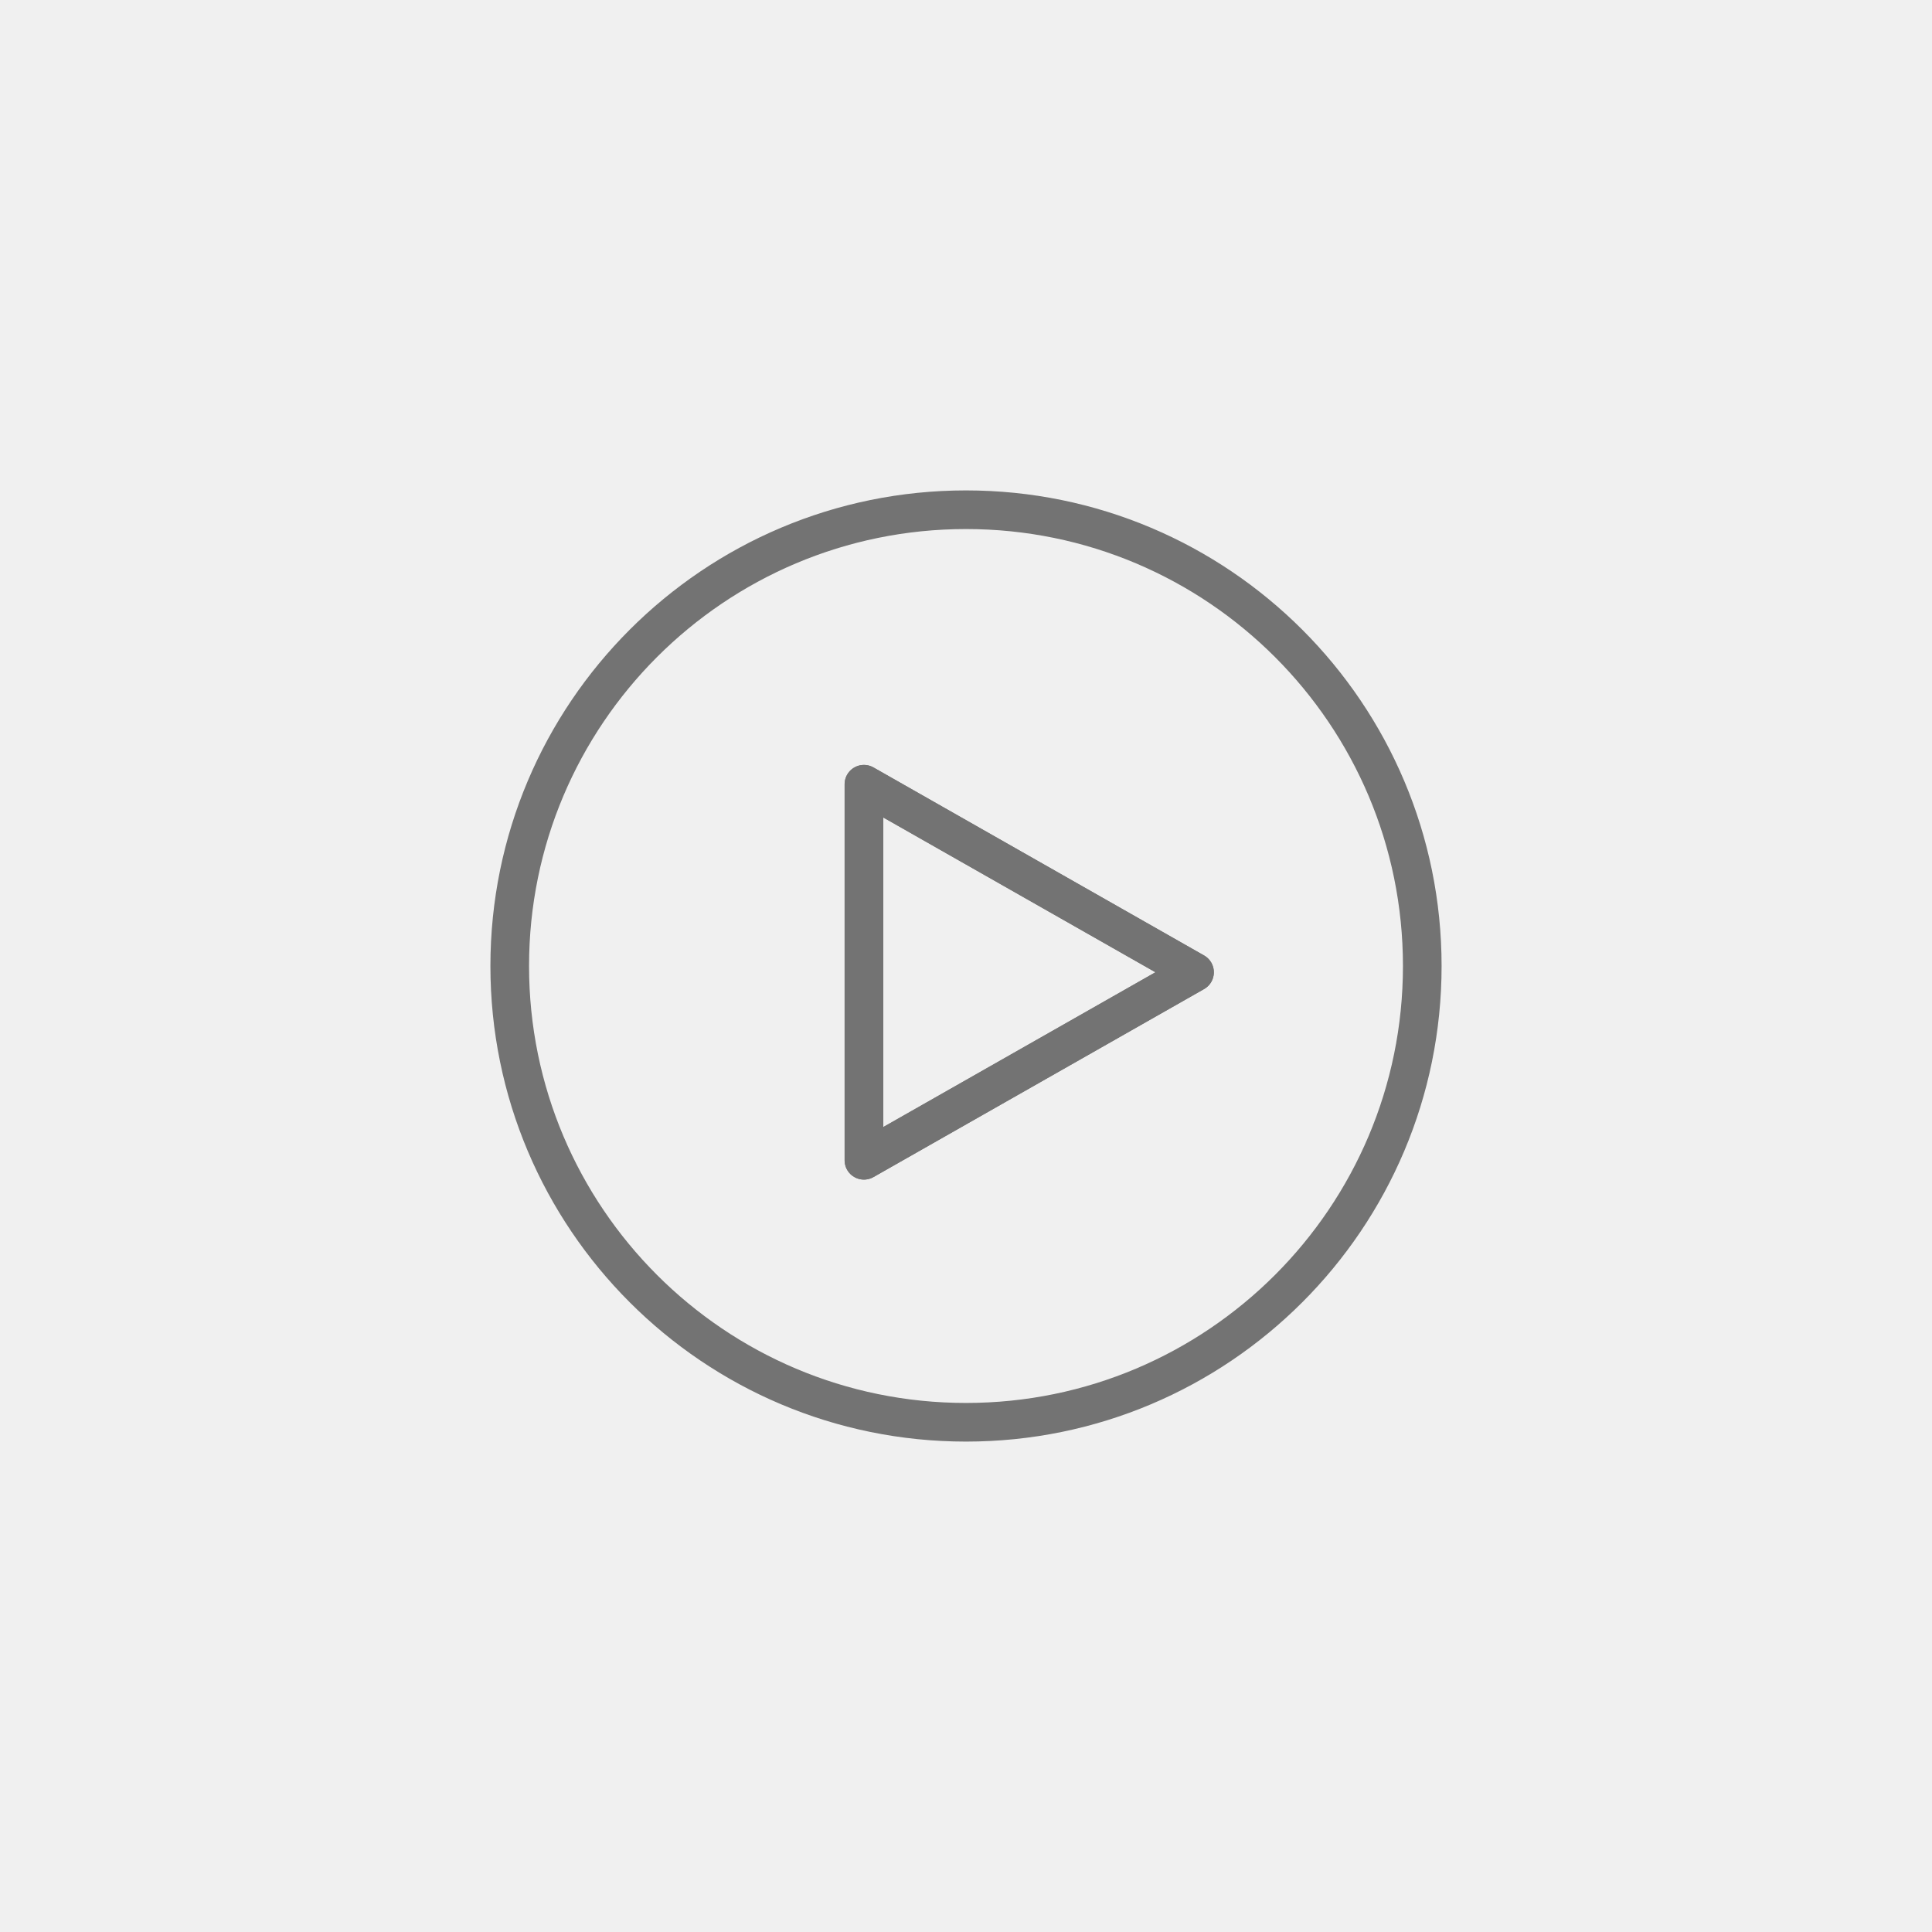
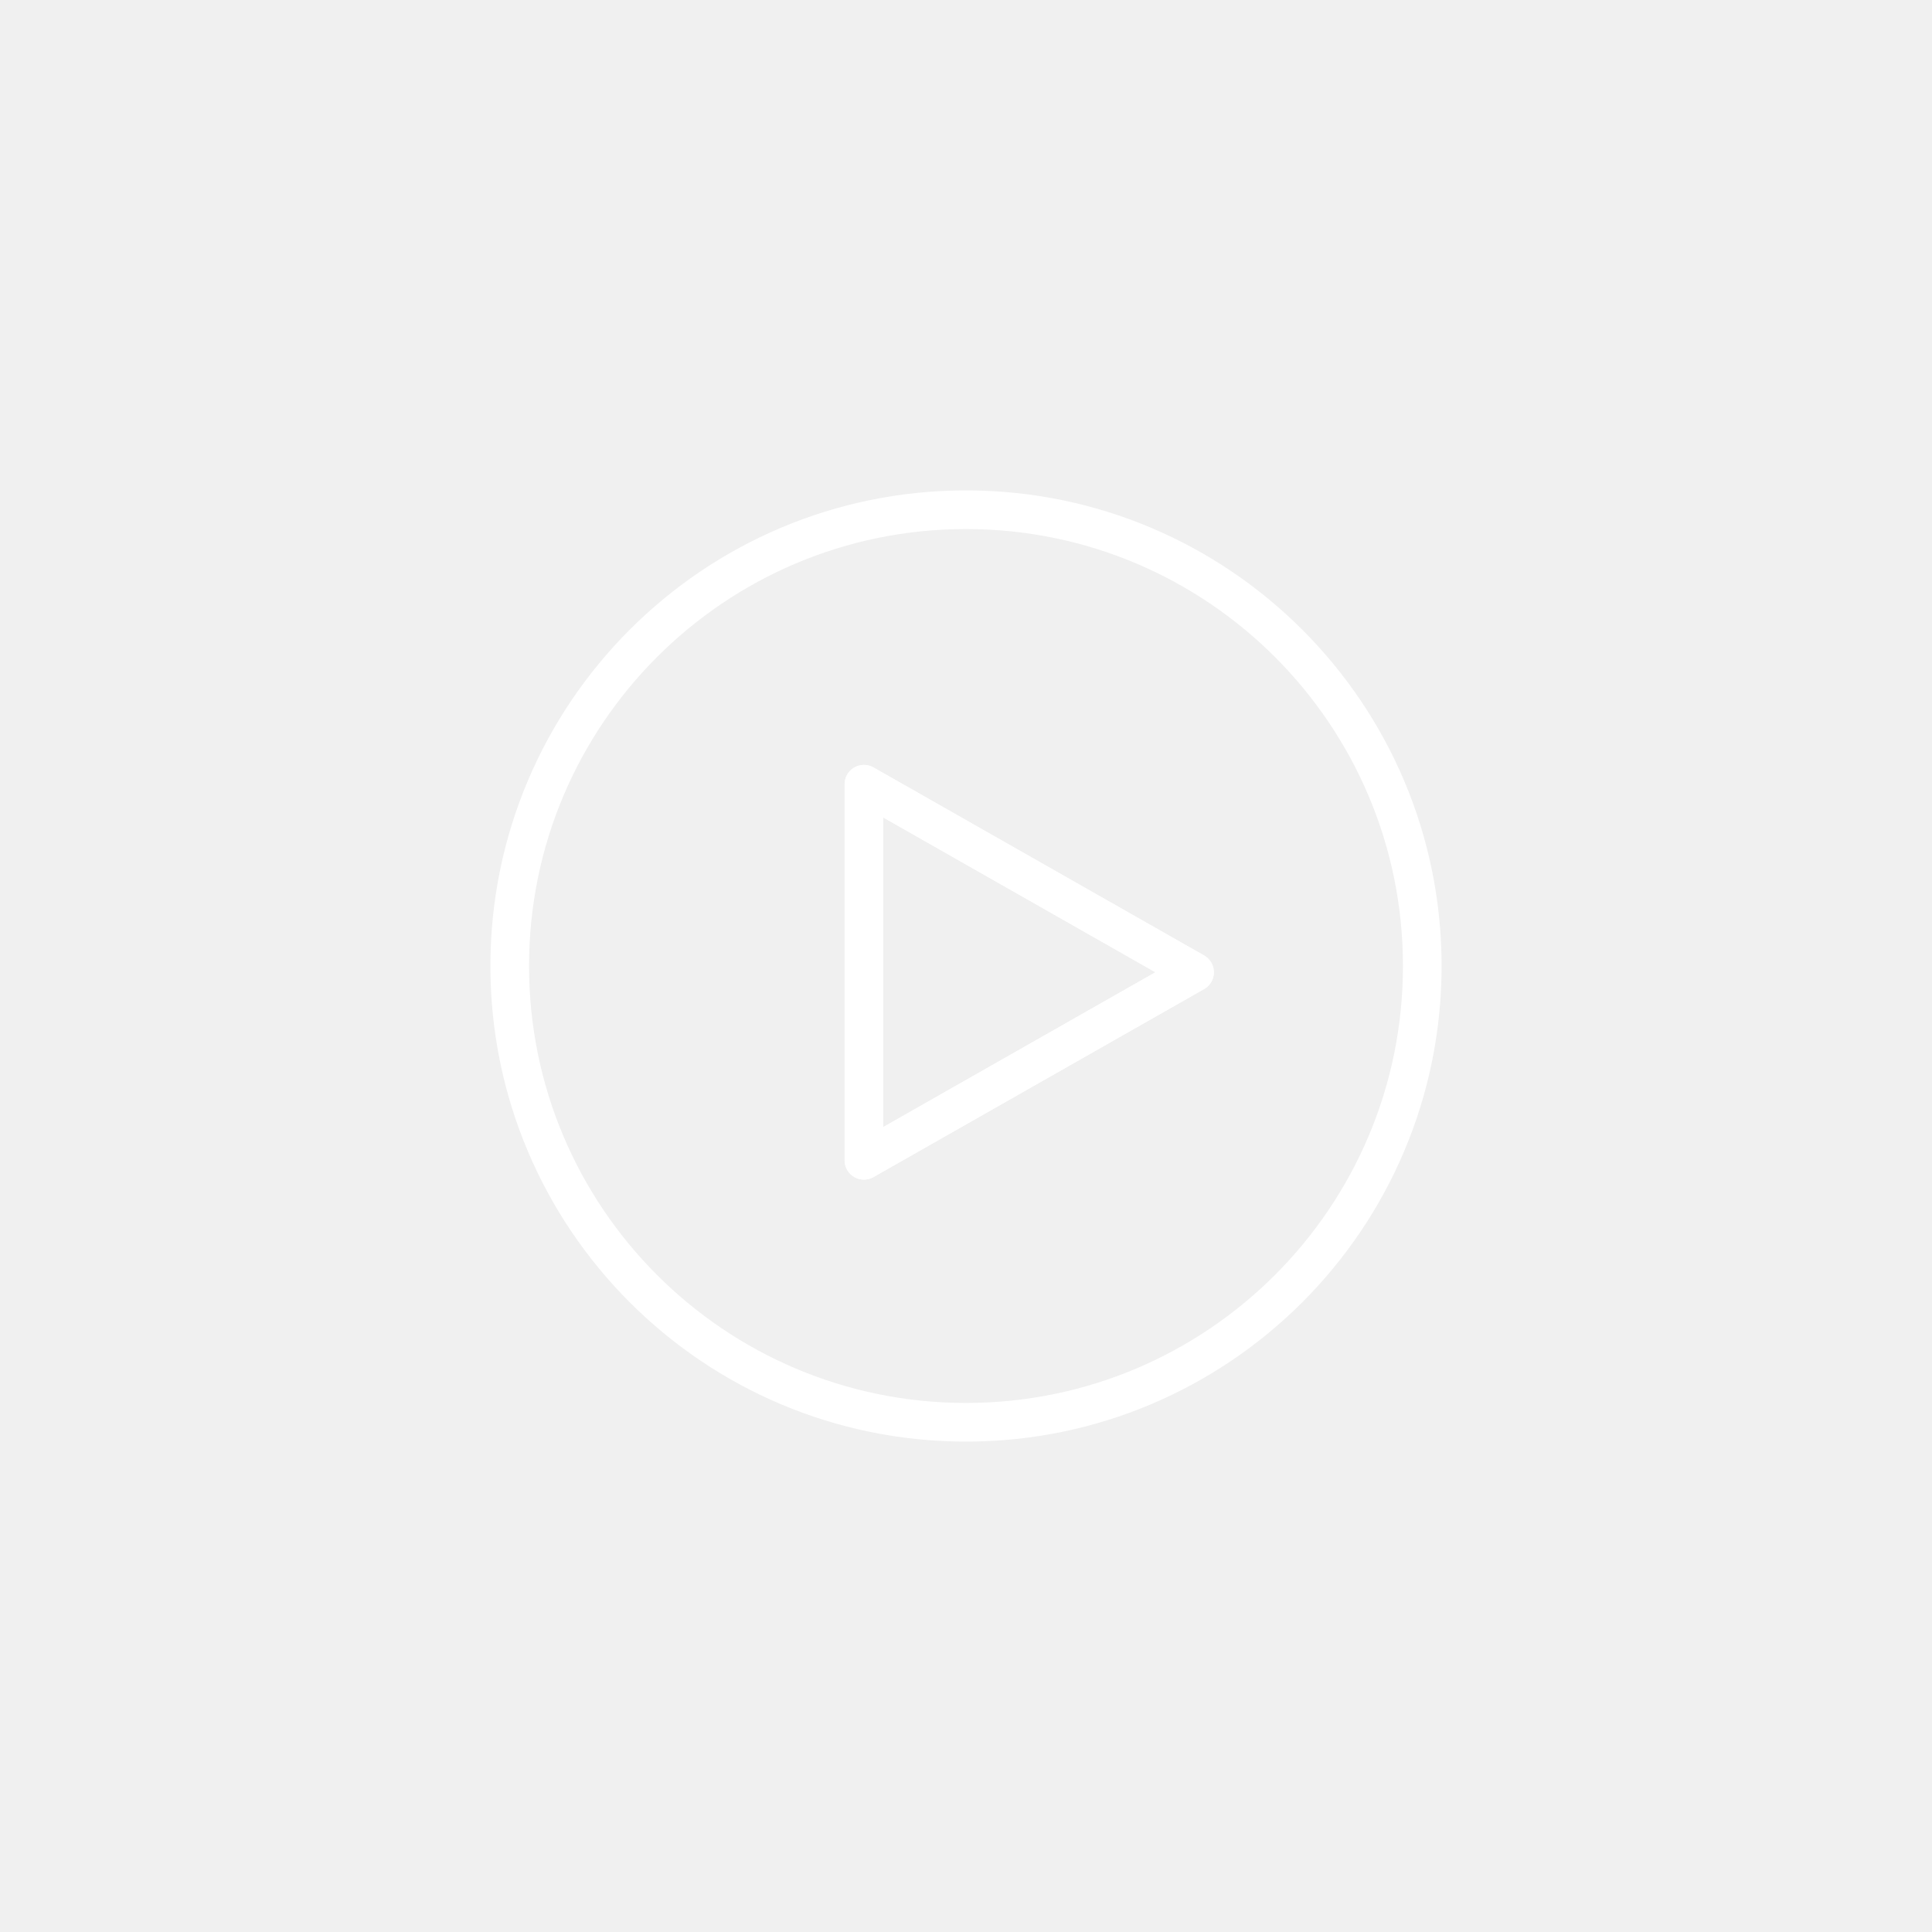
<svg xmlns="http://www.w3.org/2000/svg" version="1.1" id="Layer_1" x="0px" y="0px" width="200px" height="200px" viewBox="0 0 200 200" enable-background="new 0 0 200 200" xml:space="preserve">
  <g>
-     <circle fill="none" stroke="#737373" stroke-width="4" stroke-miterlimit="10" cx="100" cy="100" r="47.233" />
-     <polygon fill="none" stroke="#737373" stroke-width="4" stroke-linecap="round" stroke-linejoin="round" stroke-miterlimit="10" points="   89.434,81.185 89.434,120.111 123.657,100.648  " />
-     <polygon fill="none" stroke="#737373" stroke-width="4" stroke-linecap="round" stroke-linejoin="round" stroke-miterlimit="10" points="   89.434,81.185 89.434,120.111 123.657,100.648  " />
+     <circle fill="none" stroke="#FFFFFF" stroke-width="4" stroke-miterlimit="10" cx="100" cy="100" r="47.233" />
+     <polygon fill="none" stroke="#FFFFFF" stroke-width="4" stroke-linecap="round" stroke-linejoin="round" stroke-miterlimit="10" points="   89.434,81.185 89.434,120.111 123.657,100.648  " />
+     <polygon fill="none" stroke="#FFFFFF" stroke-width="4" stroke-linecap="round" stroke-linejoin="round" stroke-miterlimit="10" points="   89.434,81.185 89.434,120.111 123.657,100.648  " />
  </g>
</svg>
